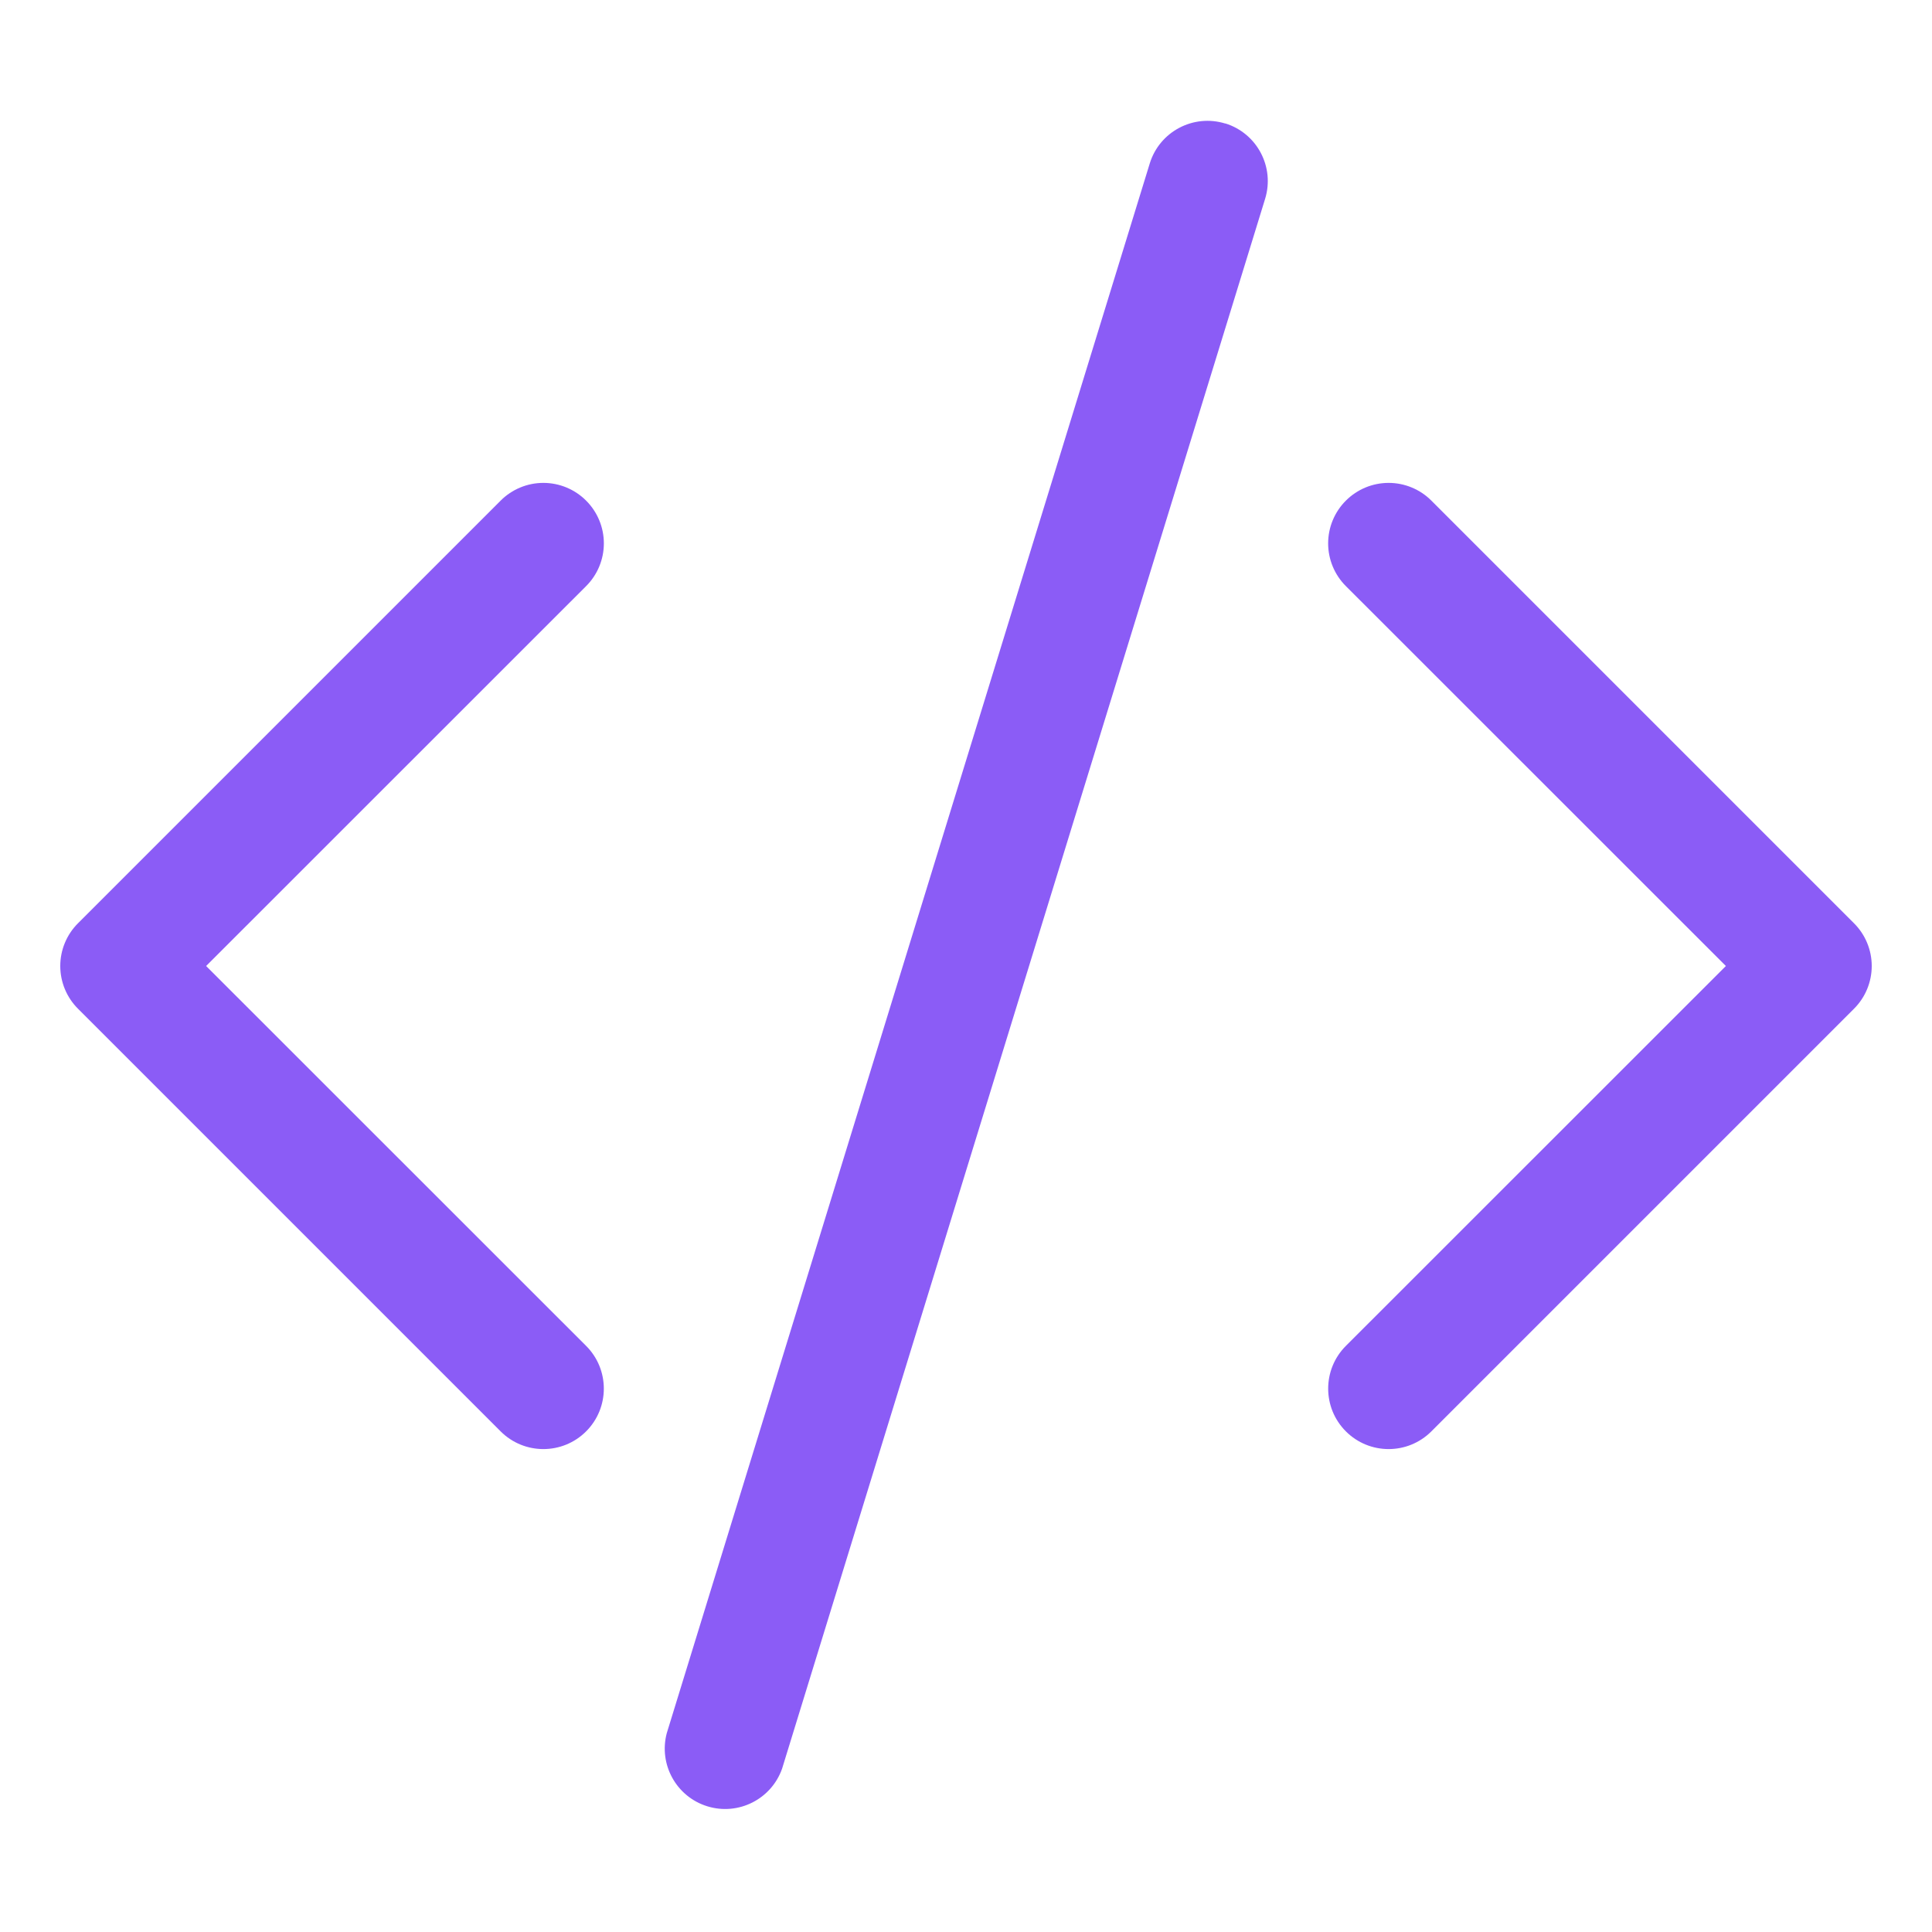
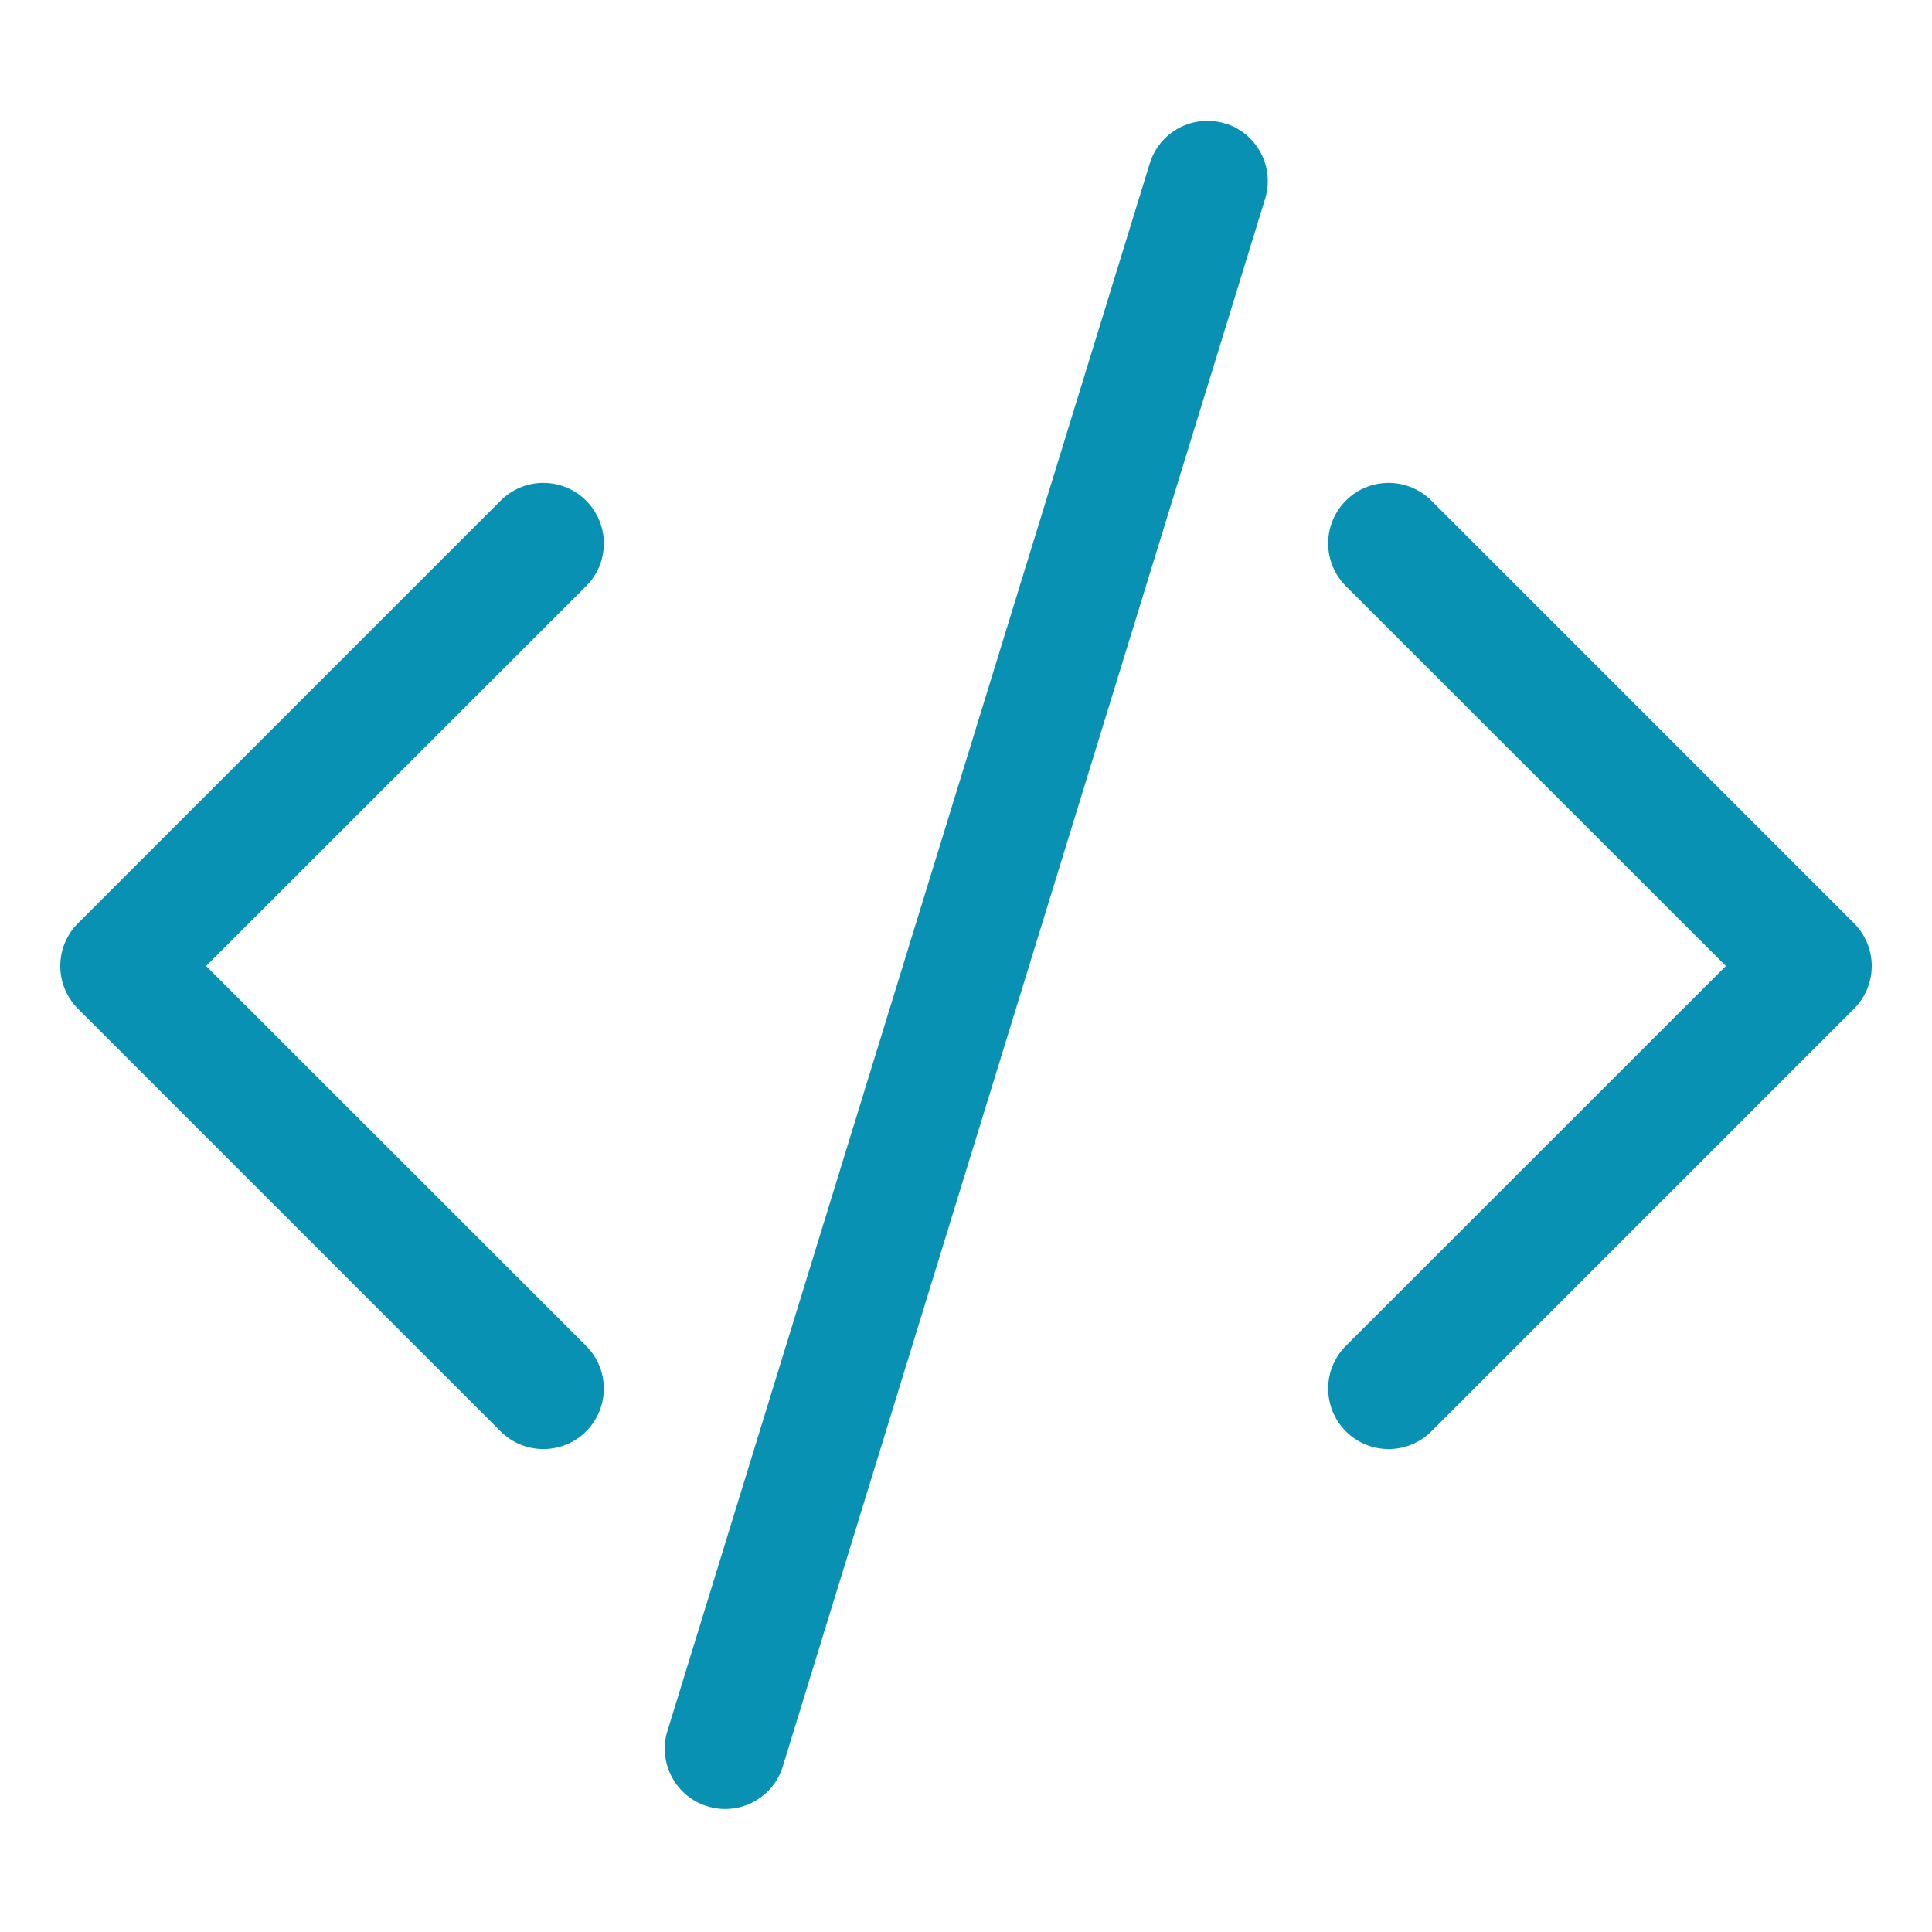
- <svg xmlns="http://www.w3.org/2000/svg" width="16" height="16" fill="rgb(139 92 246)" class="bi bi-code-slash" viewBox="0 0 16 16">
+ <svg xmlns="http://www.w3.org/2000/svg" width="16" height="16" fill="rgb(8, 145, 178)" class="bi bi-code-slash" viewBox="0 0 16 16">
  <path fill-rule="evenodd" d="M4.854 4.146a.5.5 0 0 1 0 .708L1.707 8l3.147 3.146a.5.5 0 0 1-.708.708l-3.5-3.5a.5.5 0 0 1 0-.708l3.5-3.5a.5.5 0 0 1 .708 0zm6.292 0a.5.5 0 0 0 0 .708L14.293 8l-3.147 3.146a.5.5 0 0 0 .708.708l3.5-3.5a.5.5 0 0 0 0-.708l-3.5-3.5a.5.5 0 0 0-.708 0zm-.999-3.124a.5.5 0 0 1 .33.625l-4 13a.5.5 0 0 1-.955-.294l4-13a.5.5 0 0 1 .625-.33z" />
</svg>
